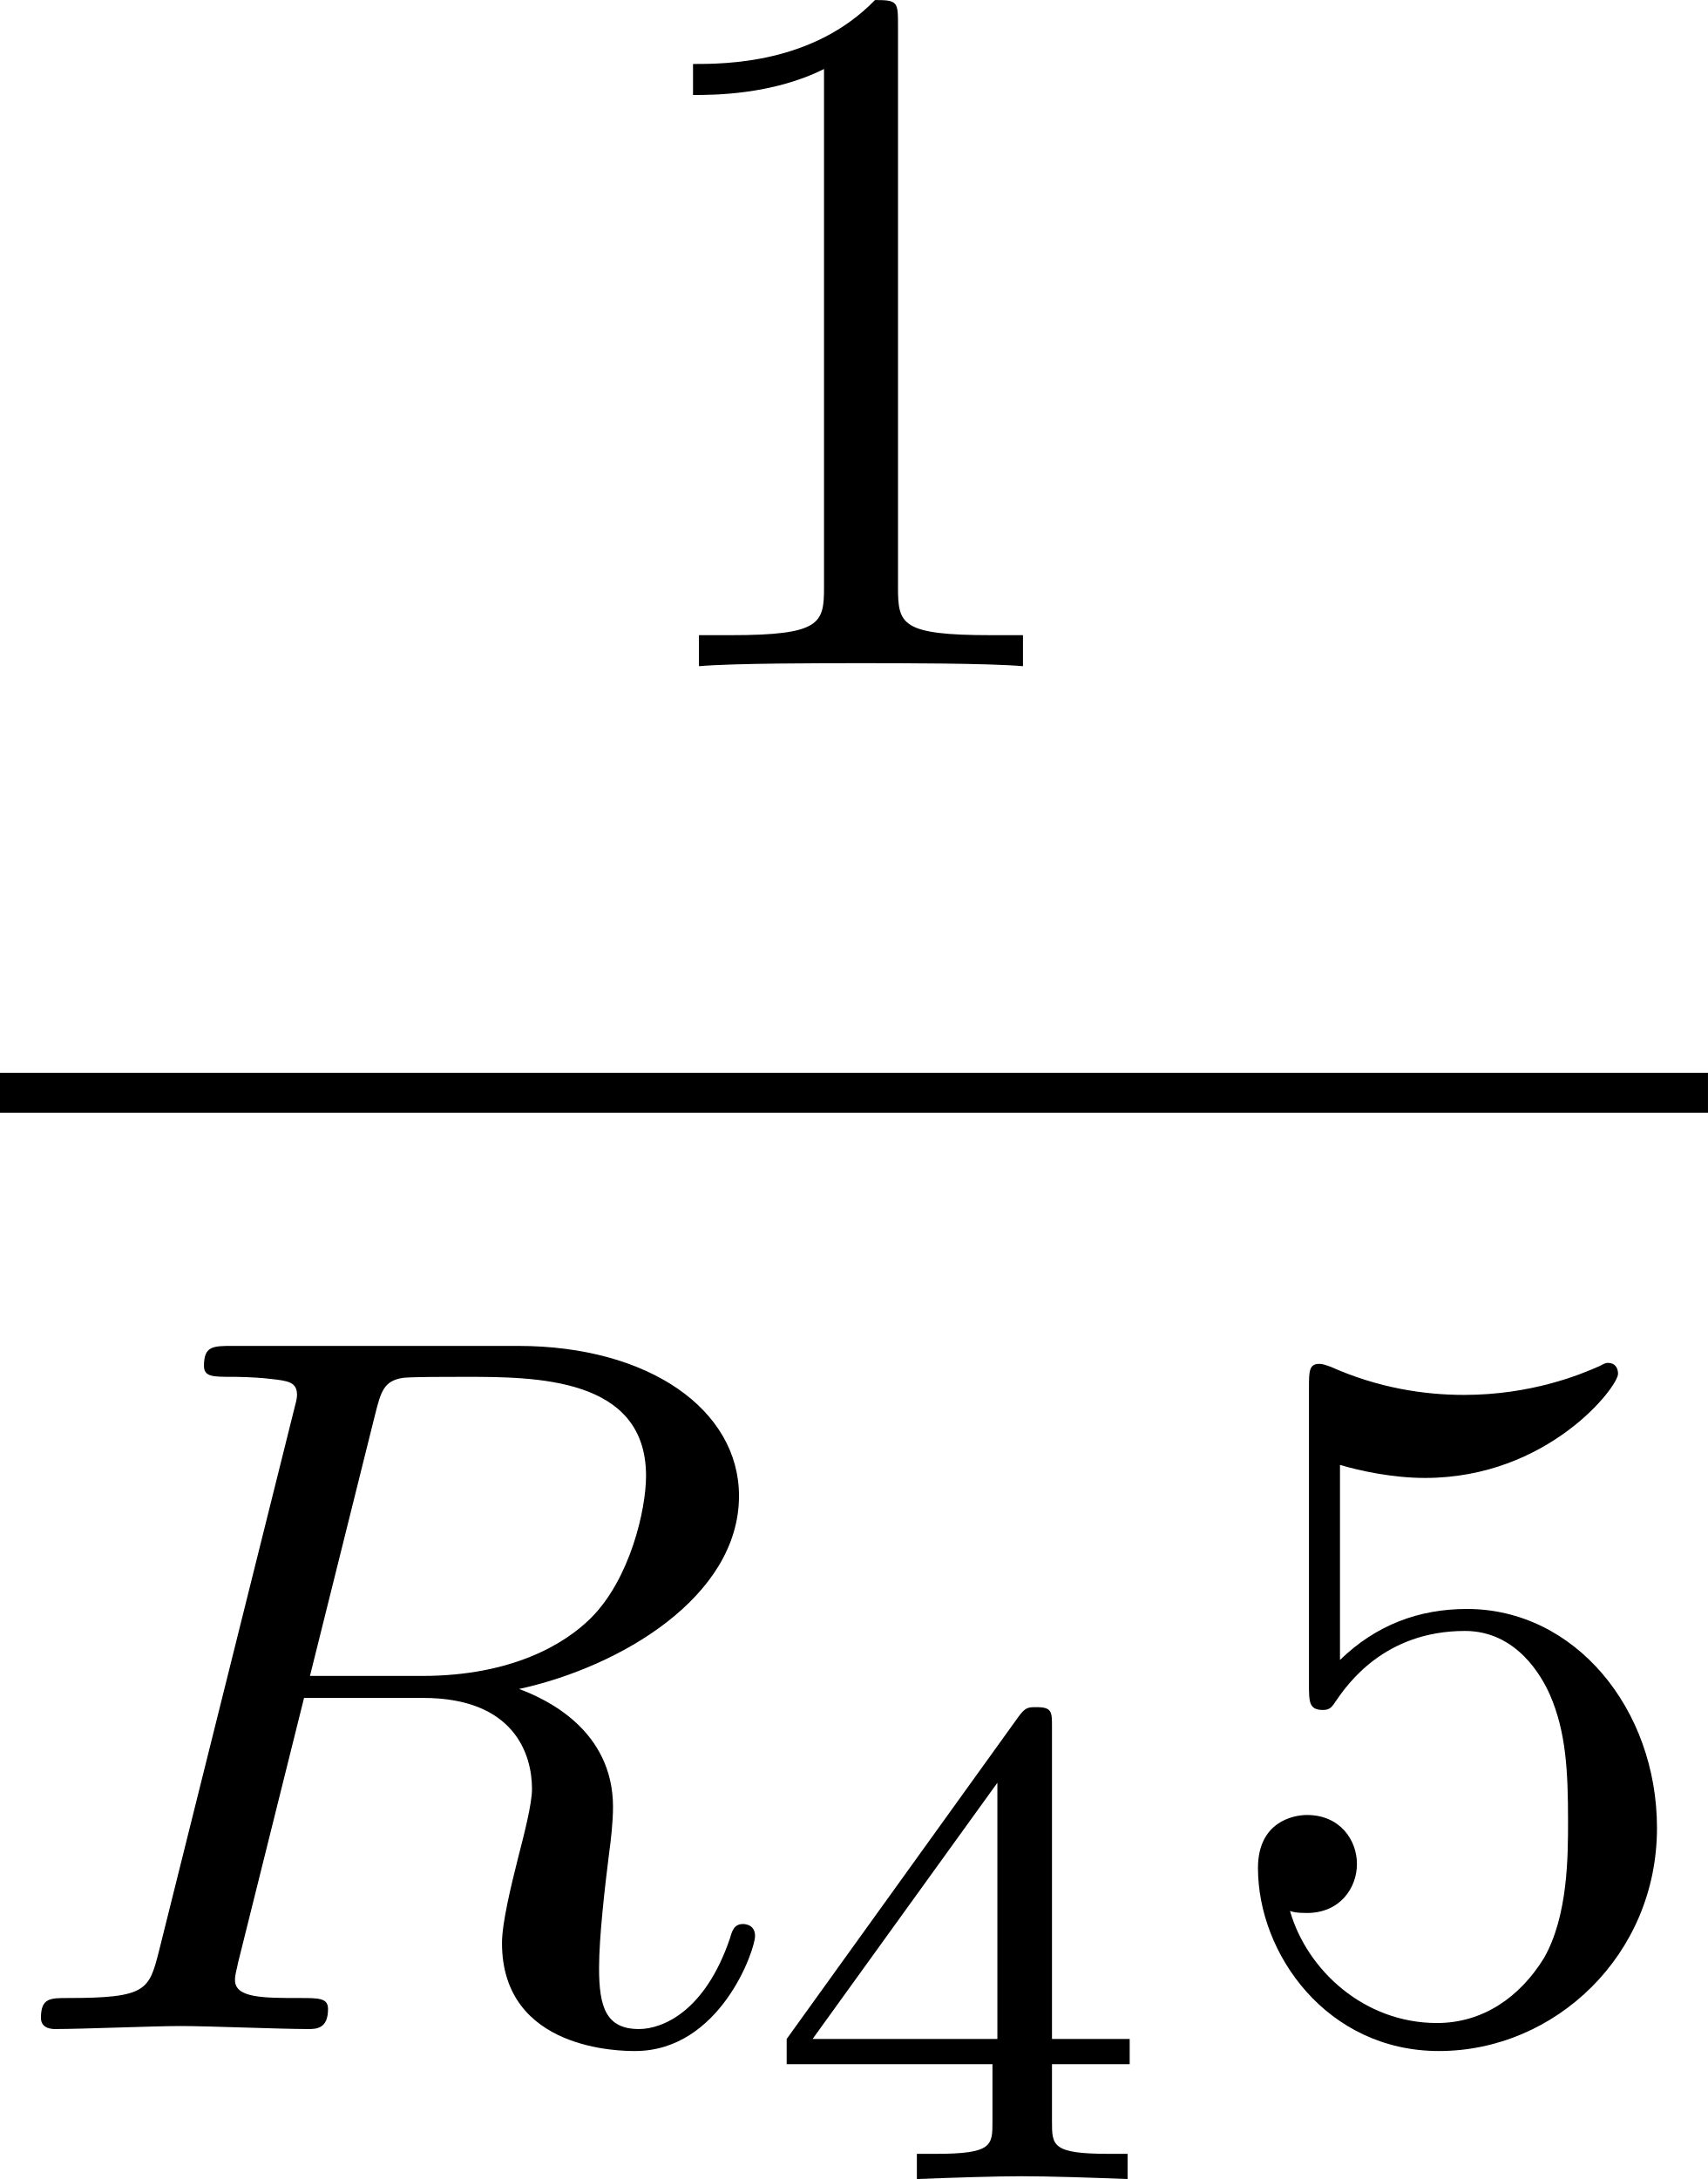
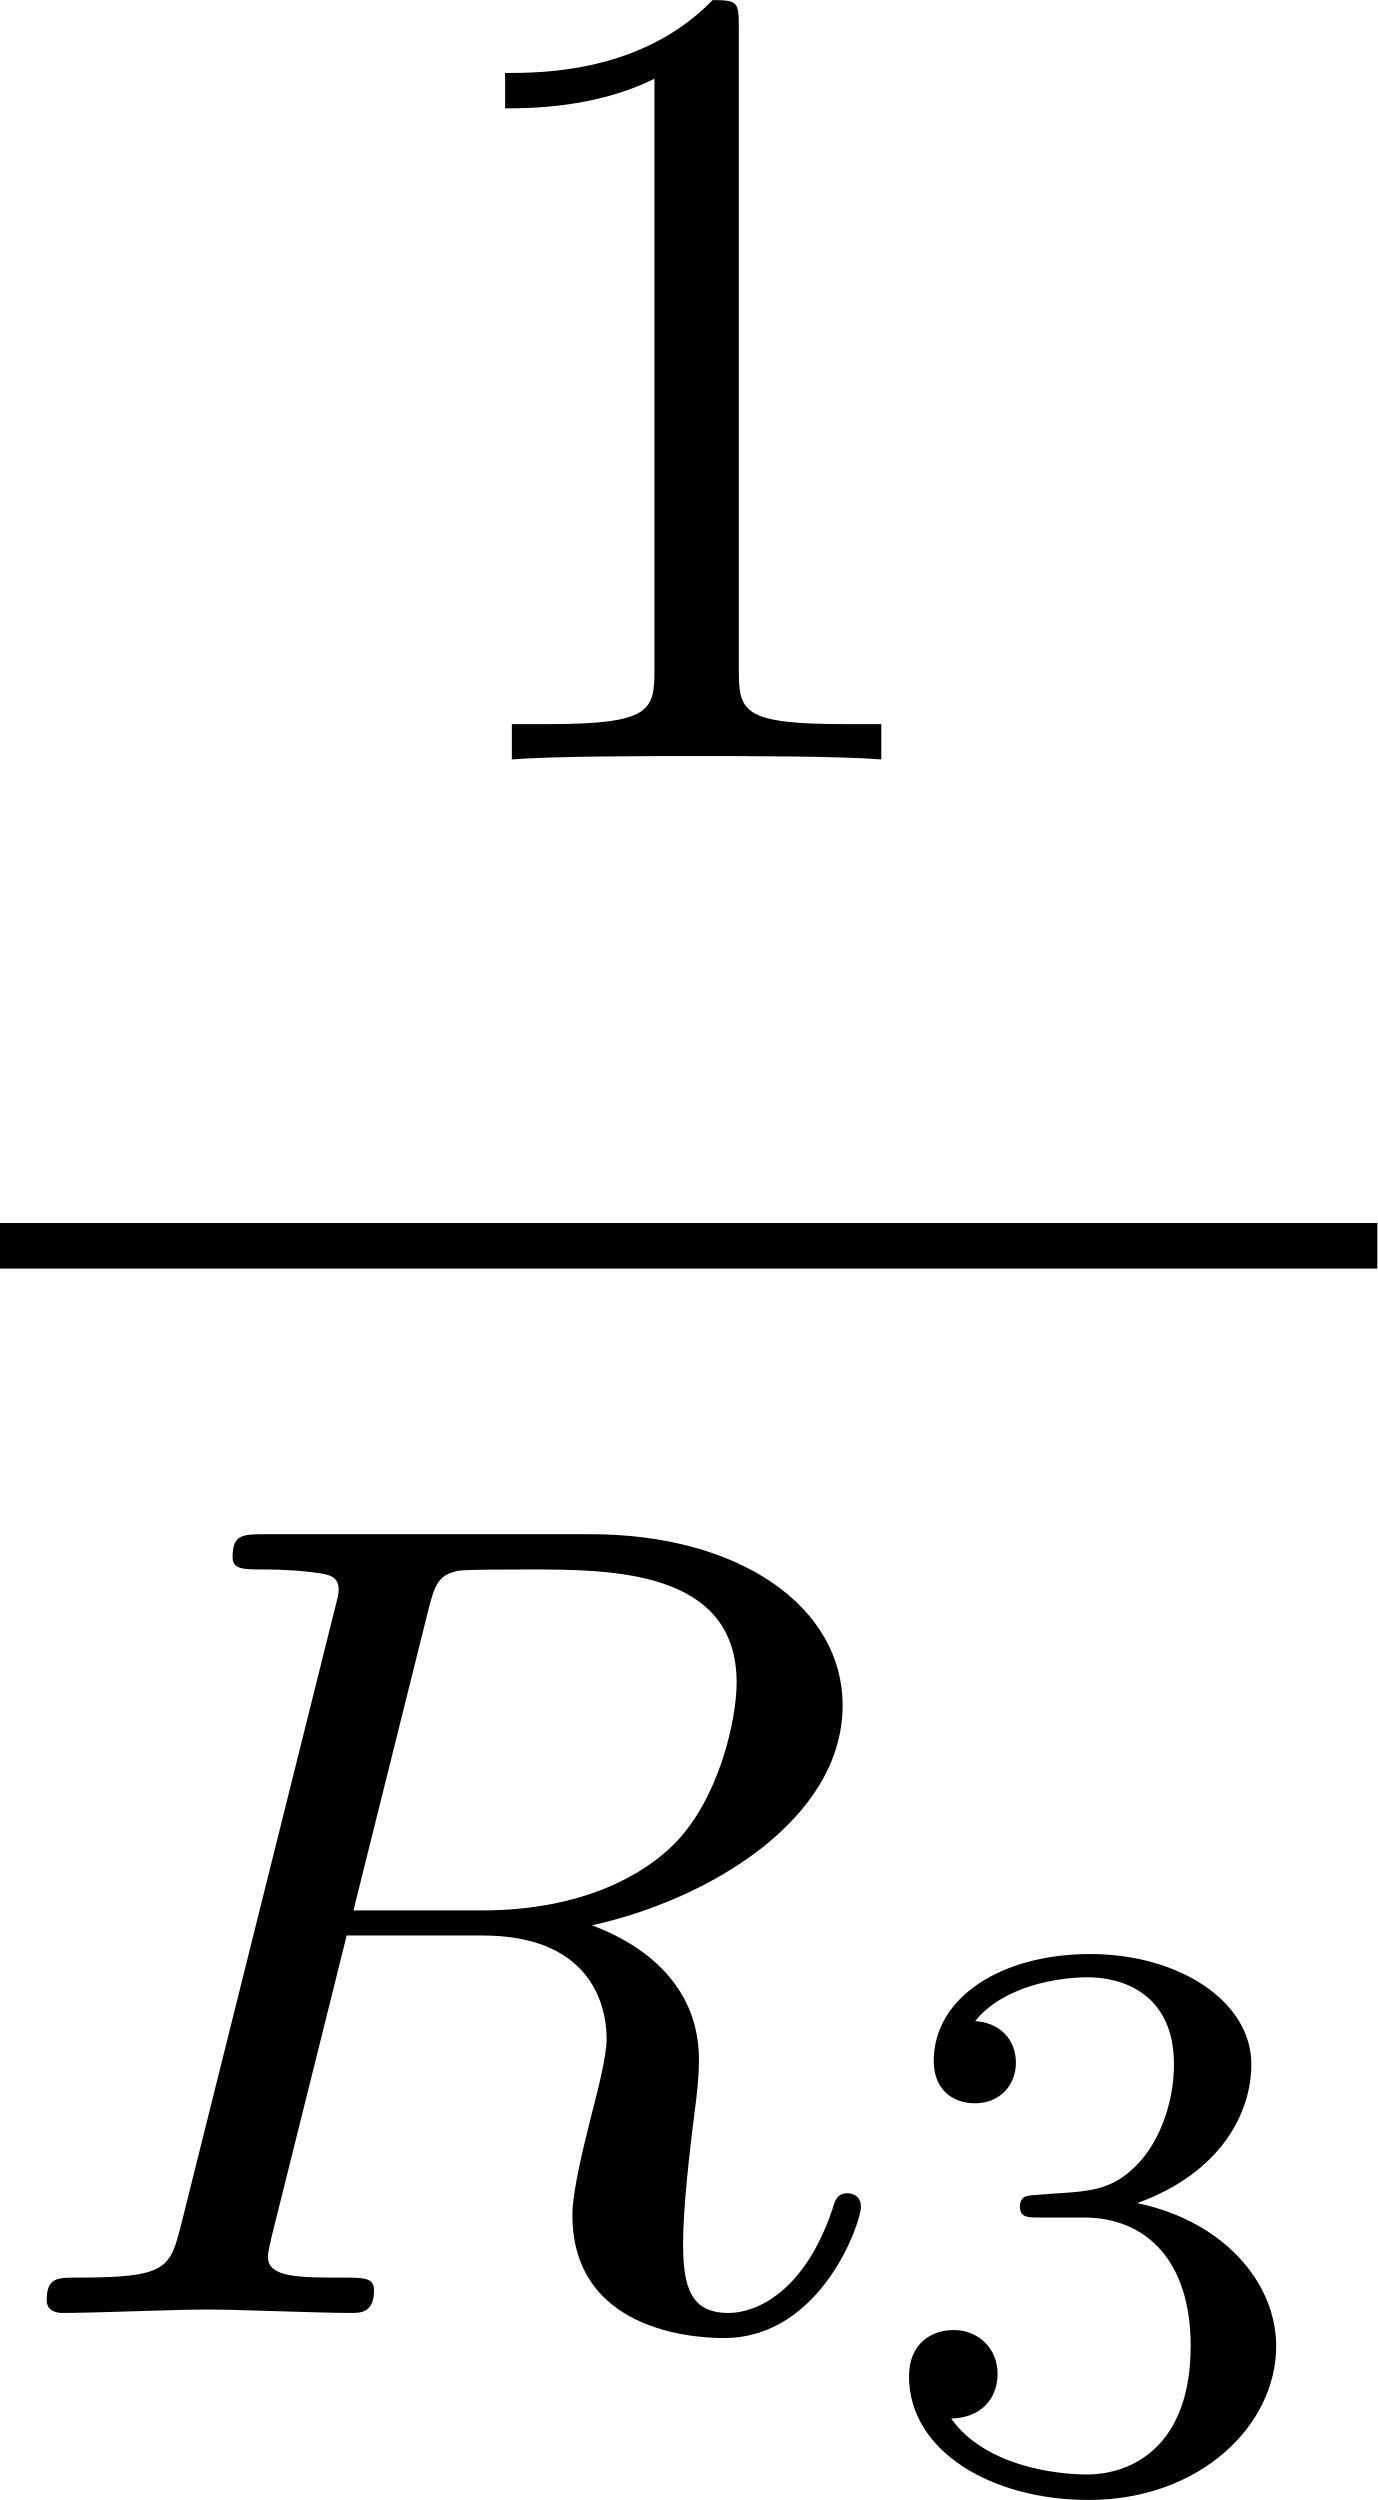
- <svg xmlns="http://www.w3.org/2000/svg" xmlns:xlink="http://www.w3.org/1999/xlink" version="1.1" width="23.821pt" height="30.384pt" viewBox="466.301 457.129 23.821 30.384">
+ <svg xmlns="http://www.w3.org/2000/svg" xmlns:xlink="http://www.w3.org/1999/xlink" version="1.1" width="16.847pt" height="30.58pt" viewBox="550.827 391.943 16.847 30.58">
  <defs>
-     <path id="g12-52" d="M3.689-1.144V-1.395H2.915V-4.505C2.915-4.652 2.915-4.7 2.762-4.7C2.678-4.7 2.65-4.7 2.58-4.603L.272-1.395V-1.144H2.322V-.572C2.322-.335 2.322-.251 1.757-.251H1.569V0C1.918-.014 2.364-.028 2.615-.028C2.873-.028 3.32-.014 3.668 0V-.251H3.48C2.915-.251 2.915-.335 2.915-.572V-1.144H3.689ZM2.371-3.947V-1.395H.53L2.371-3.947Z" />
-     <path id="g8-82" d="M3.736-6.117C3.796-6.356 3.826-6.456 4.015-6.486C4.105-6.496 4.423-6.496 4.623-6.496C5.33-6.496 6.436-6.496 6.436-5.509C6.436-5.171 6.276-4.483 5.888-4.095C5.629-3.836 5.101-3.517 4.204-3.517H3.088L3.736-6.117ZM5.171-3.387C6.177-3.606 7.362-4.304 7.362-5.31C7.362-6.167 6.466-6.804 5.161-6.804H2.321C2.122-6.804 2.032-6.804 2.032-6.605C2.032-6.496 2.122-6.496 2.311-6.496C2.331-6.496 2.521-6.496 2.69-6.476C2.869-6.456 2.959-6.446 2.959-6.316C2.959-6.276 2.949-6.247 2.919-6.127L1.584-.777C1.484-.389 1.465-.309 .677-.309C.498-.309 .408-.309 .408-.11C.408 0 .528 0 .548 0C.827 0 1.524-.03 1.803-.03S2.79 0 3.068 0C3.148 0 3.268 0 3.268-.199C3.268-.309 3.178-.309 2.989-.309C2.62-.309 2.341-.309 2.341-.488C2.341-.548 2.361-.598 2.371-.658L3.029-3.298H4.214C5.121-3.298 5.3-2.74 5.3-2.391C5.3-2.242 5.22-1.933 5.161-1.704C5.091-1.425 5.001-1.056 5.001-.857C5.001 .219 6.197 .219 6.326 .219C7.173 .219 7.522-.787 7.522-.927C7.522-1.046 7.412-1.046 7.402-1.046C7.313-1.046 7.293-.976 7.273-.907C7.024-.169 6.595 0 6.366 0C6.037 0 5.968-.219 5.968-.608C5.968-.917 6.027-1.425 6.067-1.743C6.087-1.883 6.107-2.072 6.107-2.212C6.107-2.979 5.44-3.288 5.171-3.387Z" />
-     <path id="g11-49" d="M2.929-6.376C2.929-6.615 2.929-6.635 2.7-6.635C2.082-5.998 1.205-5.998 .887-5.998V-5.689C1.086-5.689 1.674-5.689 2.192-5.948V-.787C2.192-.428 2.162-.309 1.265-.309H.946V0C1.295-.03 2.162-.03 2.56-.03S3.826-.03 4.174 0V-.309H3.856C2.959-.309 2.929-.418 2.929-.787V-6.376Z" />
-     <path id="g11-53" d="M4.473-2.002C4.473-3.188 3.656-4.184 2.58-4.184C2.102-4.184 1.674-4.025 1.315-3.676V-5.619C1.514-5.559 1.843-5.489 2.162-5.489C3.387-5.489 4.085-6.396 4.085-6.526C4.085-6.585 4.055-6.635 3.985-6.635C3.975-6.635 3.955-6.635 3.905-6.605C3.706-6.516 3.218-6.316 2.55-6.316C2.152-6.316 1.694-6.386 1.225-6.595C1.146-6.625 1.126-6.625 1.106-6.625C1.006-6.625 1.006-6.545 1.006-6.386V-3.437C1.006-3.258 1.006-3.178 1.146-3.178C1.215-3.178 1.235-3.208 1.275-3.268C1.385-3.427 1.753-3.965 2.56-3.965C3.078-3.965 3.328-3.507 3.407-3.328C3.567-2.959 3.587-2.57 3.587-2.072C3.587-1.724 3.587-1.126 3.347-.707C3.108-.319 2.74-.06 2.281-.06C1.554-.06 .986-.588 .817-1.176C.847-1.166 .877-1.156 .986-1.156C1.315-1.156 1.484-1.405 1.484-1.644S1.315-2.132 .986-2.132C.847-2.132 .498-2.062 .498-1.604C.498-.747 1.186 .219 2.301 .219C3.457 .219 4.473-.737 4.473-2.002Z" />
+     <path id="g18-51" d="M1.904-2.329C2.448-2.329 2.838-1.953 2.838-1.206C2.838-.342 2.336-.084 1.932-.084C1.653-.084 1.039-.16 .746-.572C1.074-.586 1.151-.816 1.151-.962C1.151-1.186 .983-1.346 .767-1.346C.572-1.346 .377-1.227 .377-.941C.377-.286 1.102 .139 1.946 .139C2.915 .139 3.585-.509 3.585-1.206C3.585-1.75 3.138-2.294 2.371-2.455C3.103-2.72 3.368-3.243 3.368-3.668C3.368-4.219 2.734-4.631 1.96-4.631S.593-4.254 .593-3.696C.593-3.459 .746-3.327 .955-3.327C1.172-3.327 1.311-3.487 1.311-3.682C1.311-3.884 1.172-4.031 .955-4.045C1.2-4.352 1.681-4.428 1.939-4.428C2.253-4.428 2.692-4.275 2.692-3.668C2.692-3.375 2.594-3.055 2.413-2.838C2.183-2.573 1.988-2.559 1.639-2.538C1.465-2.525 1.451-2.525 1.416-2.518C1.402-2.518 1.346-2.504 1.346-2.427C1.346-2.329 1.409-2.329 1.527-2.329H1.904Z" />
+     <path id="g14-82" d="M3.736-6.117C3.796-6.356 3.826-6.456 4.015-6.486C4.105-6.496 4.423-6.496 4.623-6.496C5.33-6.496 6.436-6.496 6.436-5.509C6.436-5.171 6.276-4.483 5.888-4.095C5.629-3.836 5.101-3.517 4.204-3.517H3.088L3.736-6.117ZM5.171-3.387C6.177-3.606 7.362-4.304 7.362-5.31C7.362-6.167 6.466-6.804 5.161-6.804H2.321C2.122-6.804 2.032-6.804 2.032-6.605C2.032-6.496 2.122-6.496 2.311-6.496C2.331-6.496 2.521-6.496 2.69-6.476C2.869-6.456 2.959-6.446 2.959-6.316C2.959-6.276 2.949-6.247 2.919-6.127L1.584-.777C1.484-.389 1.465-.309 .677-.309C.498-.309 .408-.309 .408-.11C.408 0 .528 0 .548 0C.827 0 1.524-.03 1.803-.03S2.79 0 3.068 0C3.148 0 3.268 0 3.268-.199C3.268-.309 3.178-.309 2.989-.309C2.62-.309 2.341-.309 2.341-.488C2.341-.548 2.361-.598 2.371-.658L3.029-3.298H4.214C5.121-3.298 5.3-2.74 5.3-2.391C5.3-2.242 5.22-1.933 5.161-1.704C5.091-1.425 5.001-1.056 5.001-.857C5.001 .219 6.197 .219 6.326 .219C7.173 .219 7.522-.787 7.522-.927C7.522-1.046 7.412-1.046 7.402-1.046C7.313-1.046 7.293-.976 7.273-.907C7.024-.169 6.595 0 6.366 0C6.037 0 5.968-.219 5.968-.608C5.968-.917 6.027-1.425 6.067-1.743C6.087-1.883 6.107-2.072 6.107-2.212C6.107-2.979 5.44-3.288 5.171-3.387Z" />
+     <path id="g17-49" d="M2.929-6.376C2.929-6.615 2.929-6.635 2.7-6.635C2.082-5.998 1.205-5.998 .887-5.998V-5.689C1.086-5.689 1.674-5.689 2.192-5.948V-.787C2.192-.428 2.162-.309 1.265-.309H.946V0C1.295-.03 2.162-.03 2.56-.03S3.826-.03 4.174 0V-.309H3.856C2.959-.309 2.929-.418 2.929-.787V-6.376Z" />
  </defs>
  <g id="page1" transform="matrix(1.4 0 0 1.4 0 0)">
-     <use x="339.089" y="333.156" xlink:href="#g11-49" />
-     <rect x="333.072" y="337.206" height=".398" width="17.015" />
-     <use x="333.072" y="346.73" xlink:href="#g8-82" />
-     <use x="340.637" y="348.224" xlink:href="#g12-52" />
-     <use x="345.106" y="346.73" xlink:href="#g11-53" />
+     <use x="396.974" y="286.595" xlink:href="#g17-49" />
+     <rect x="393.448" y="290.645" height=".398" width="12.034" />
+     <use x="393.448" y="300.168" xlink:href="#g14-82" />
+     <use x="401.013" y="301.663" xlink:href="#g18-51" />
  </g>
</svg>
